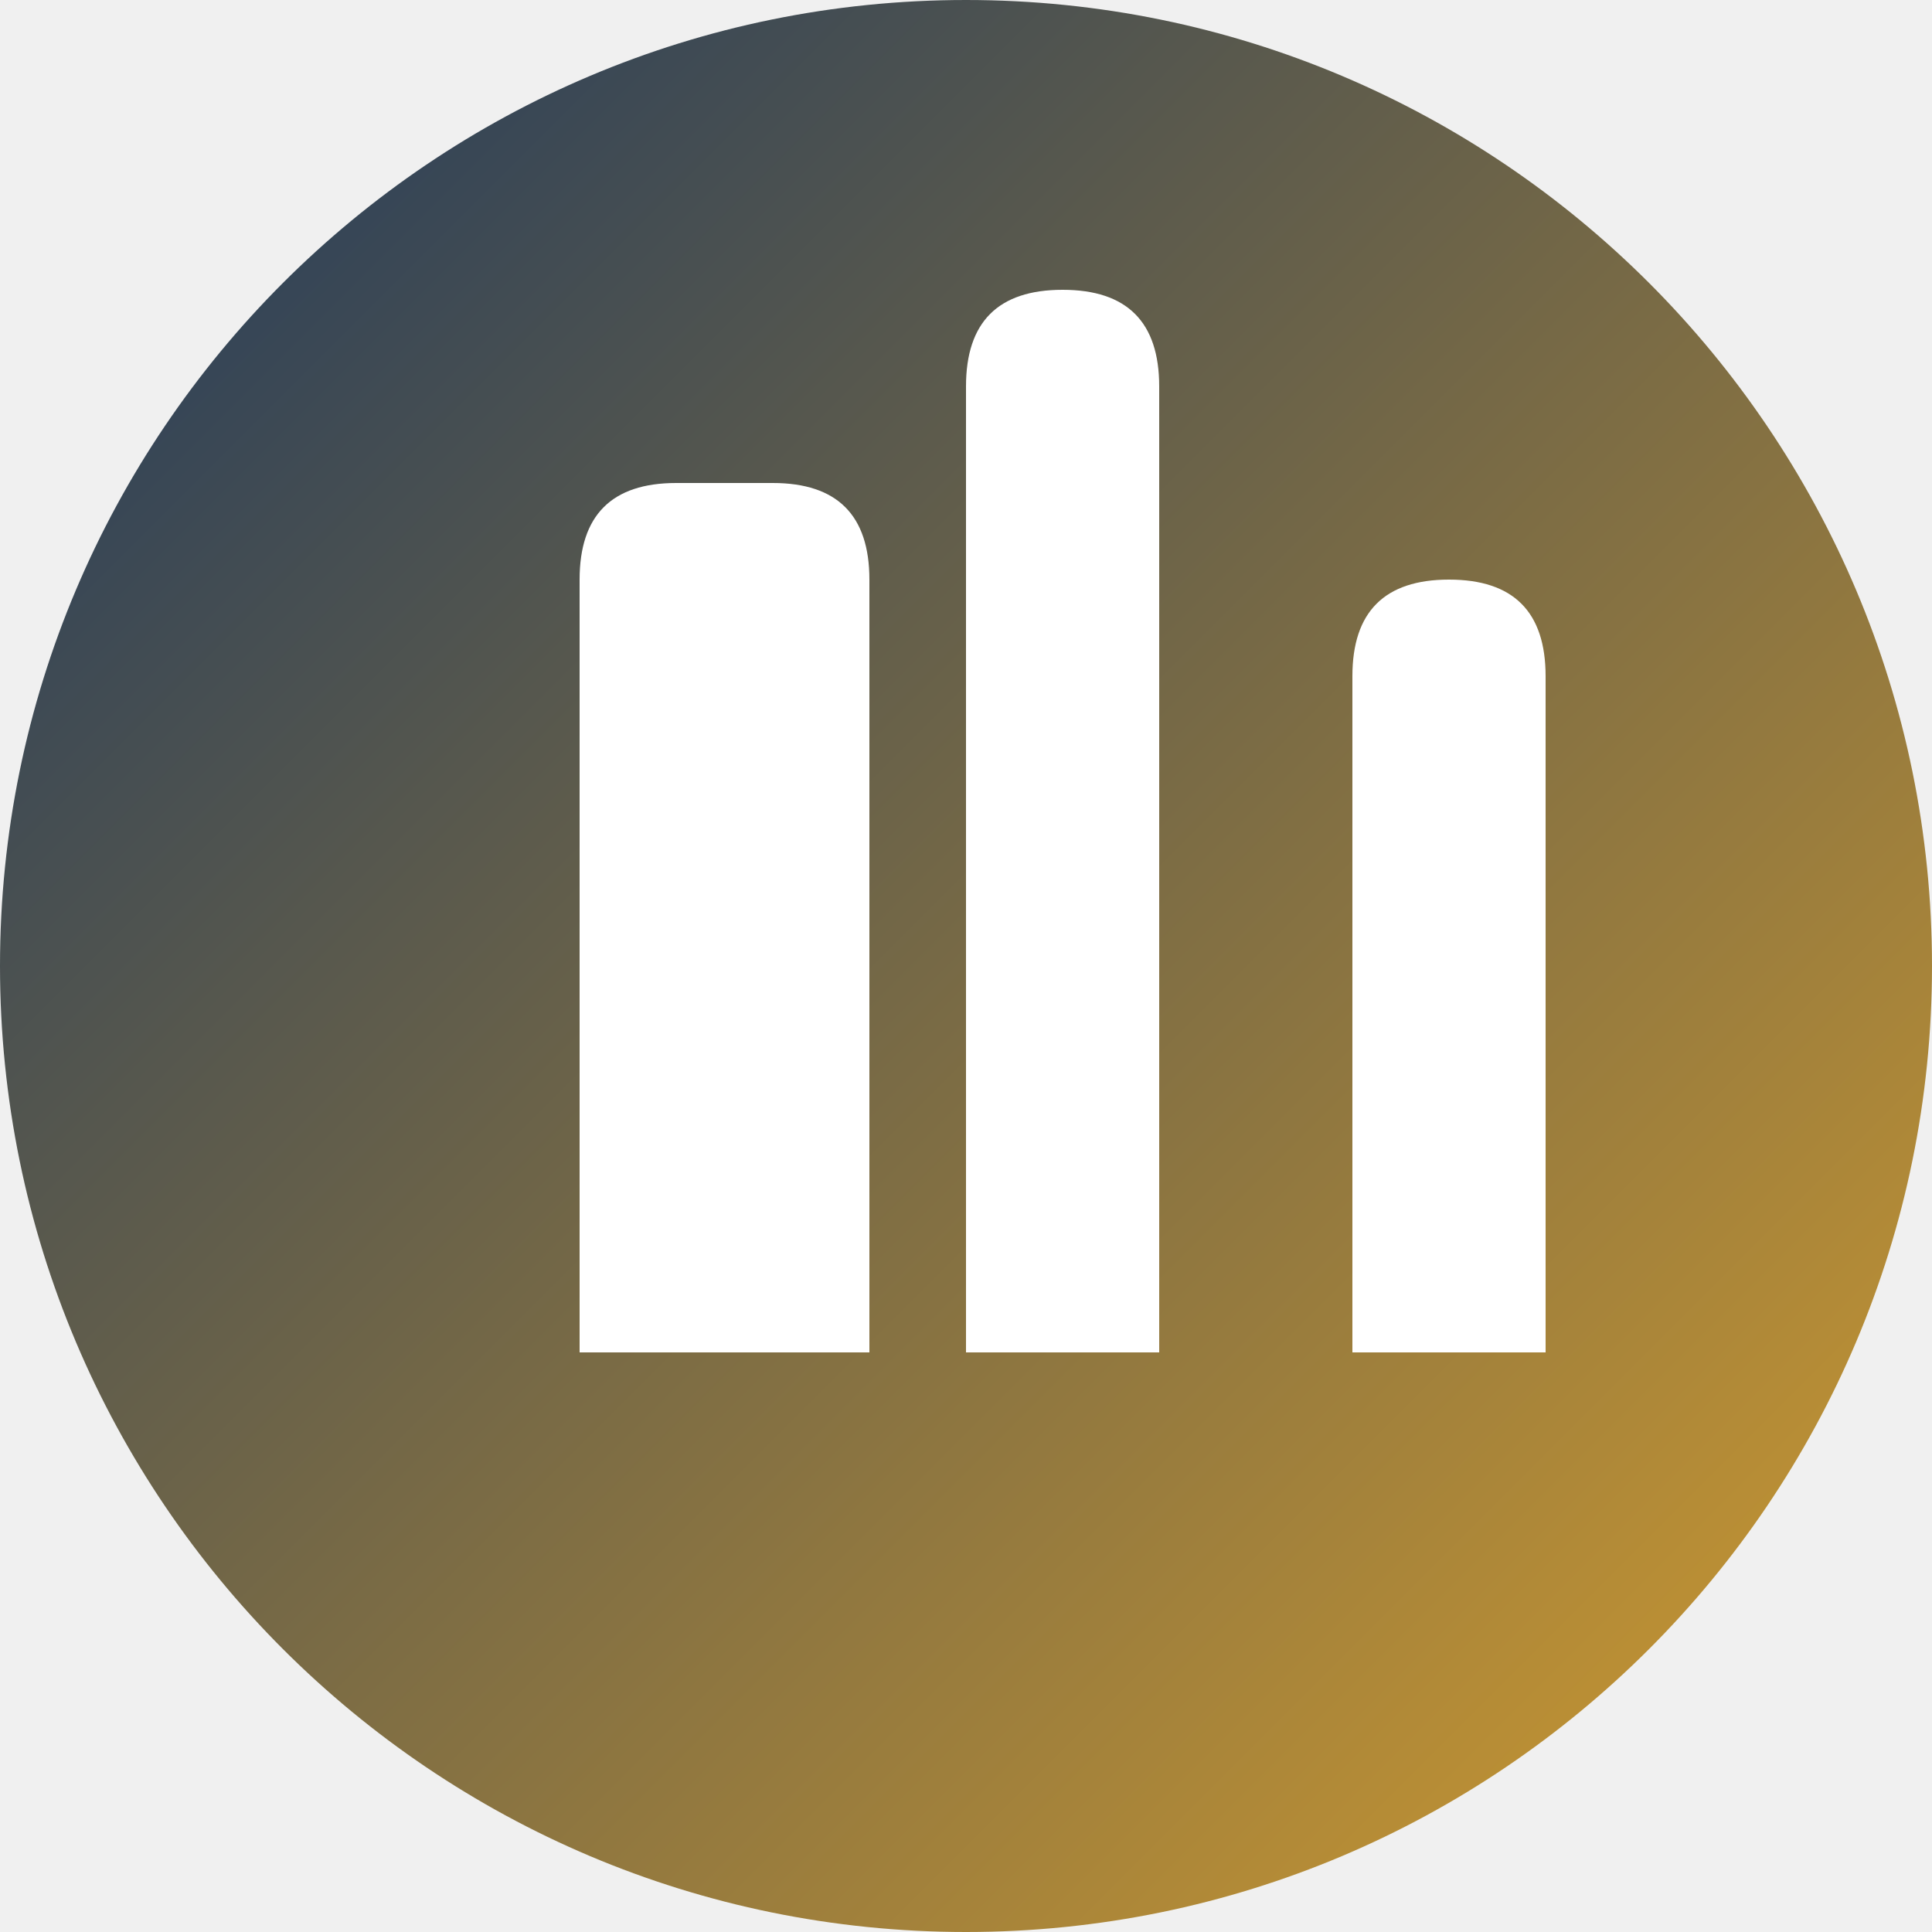
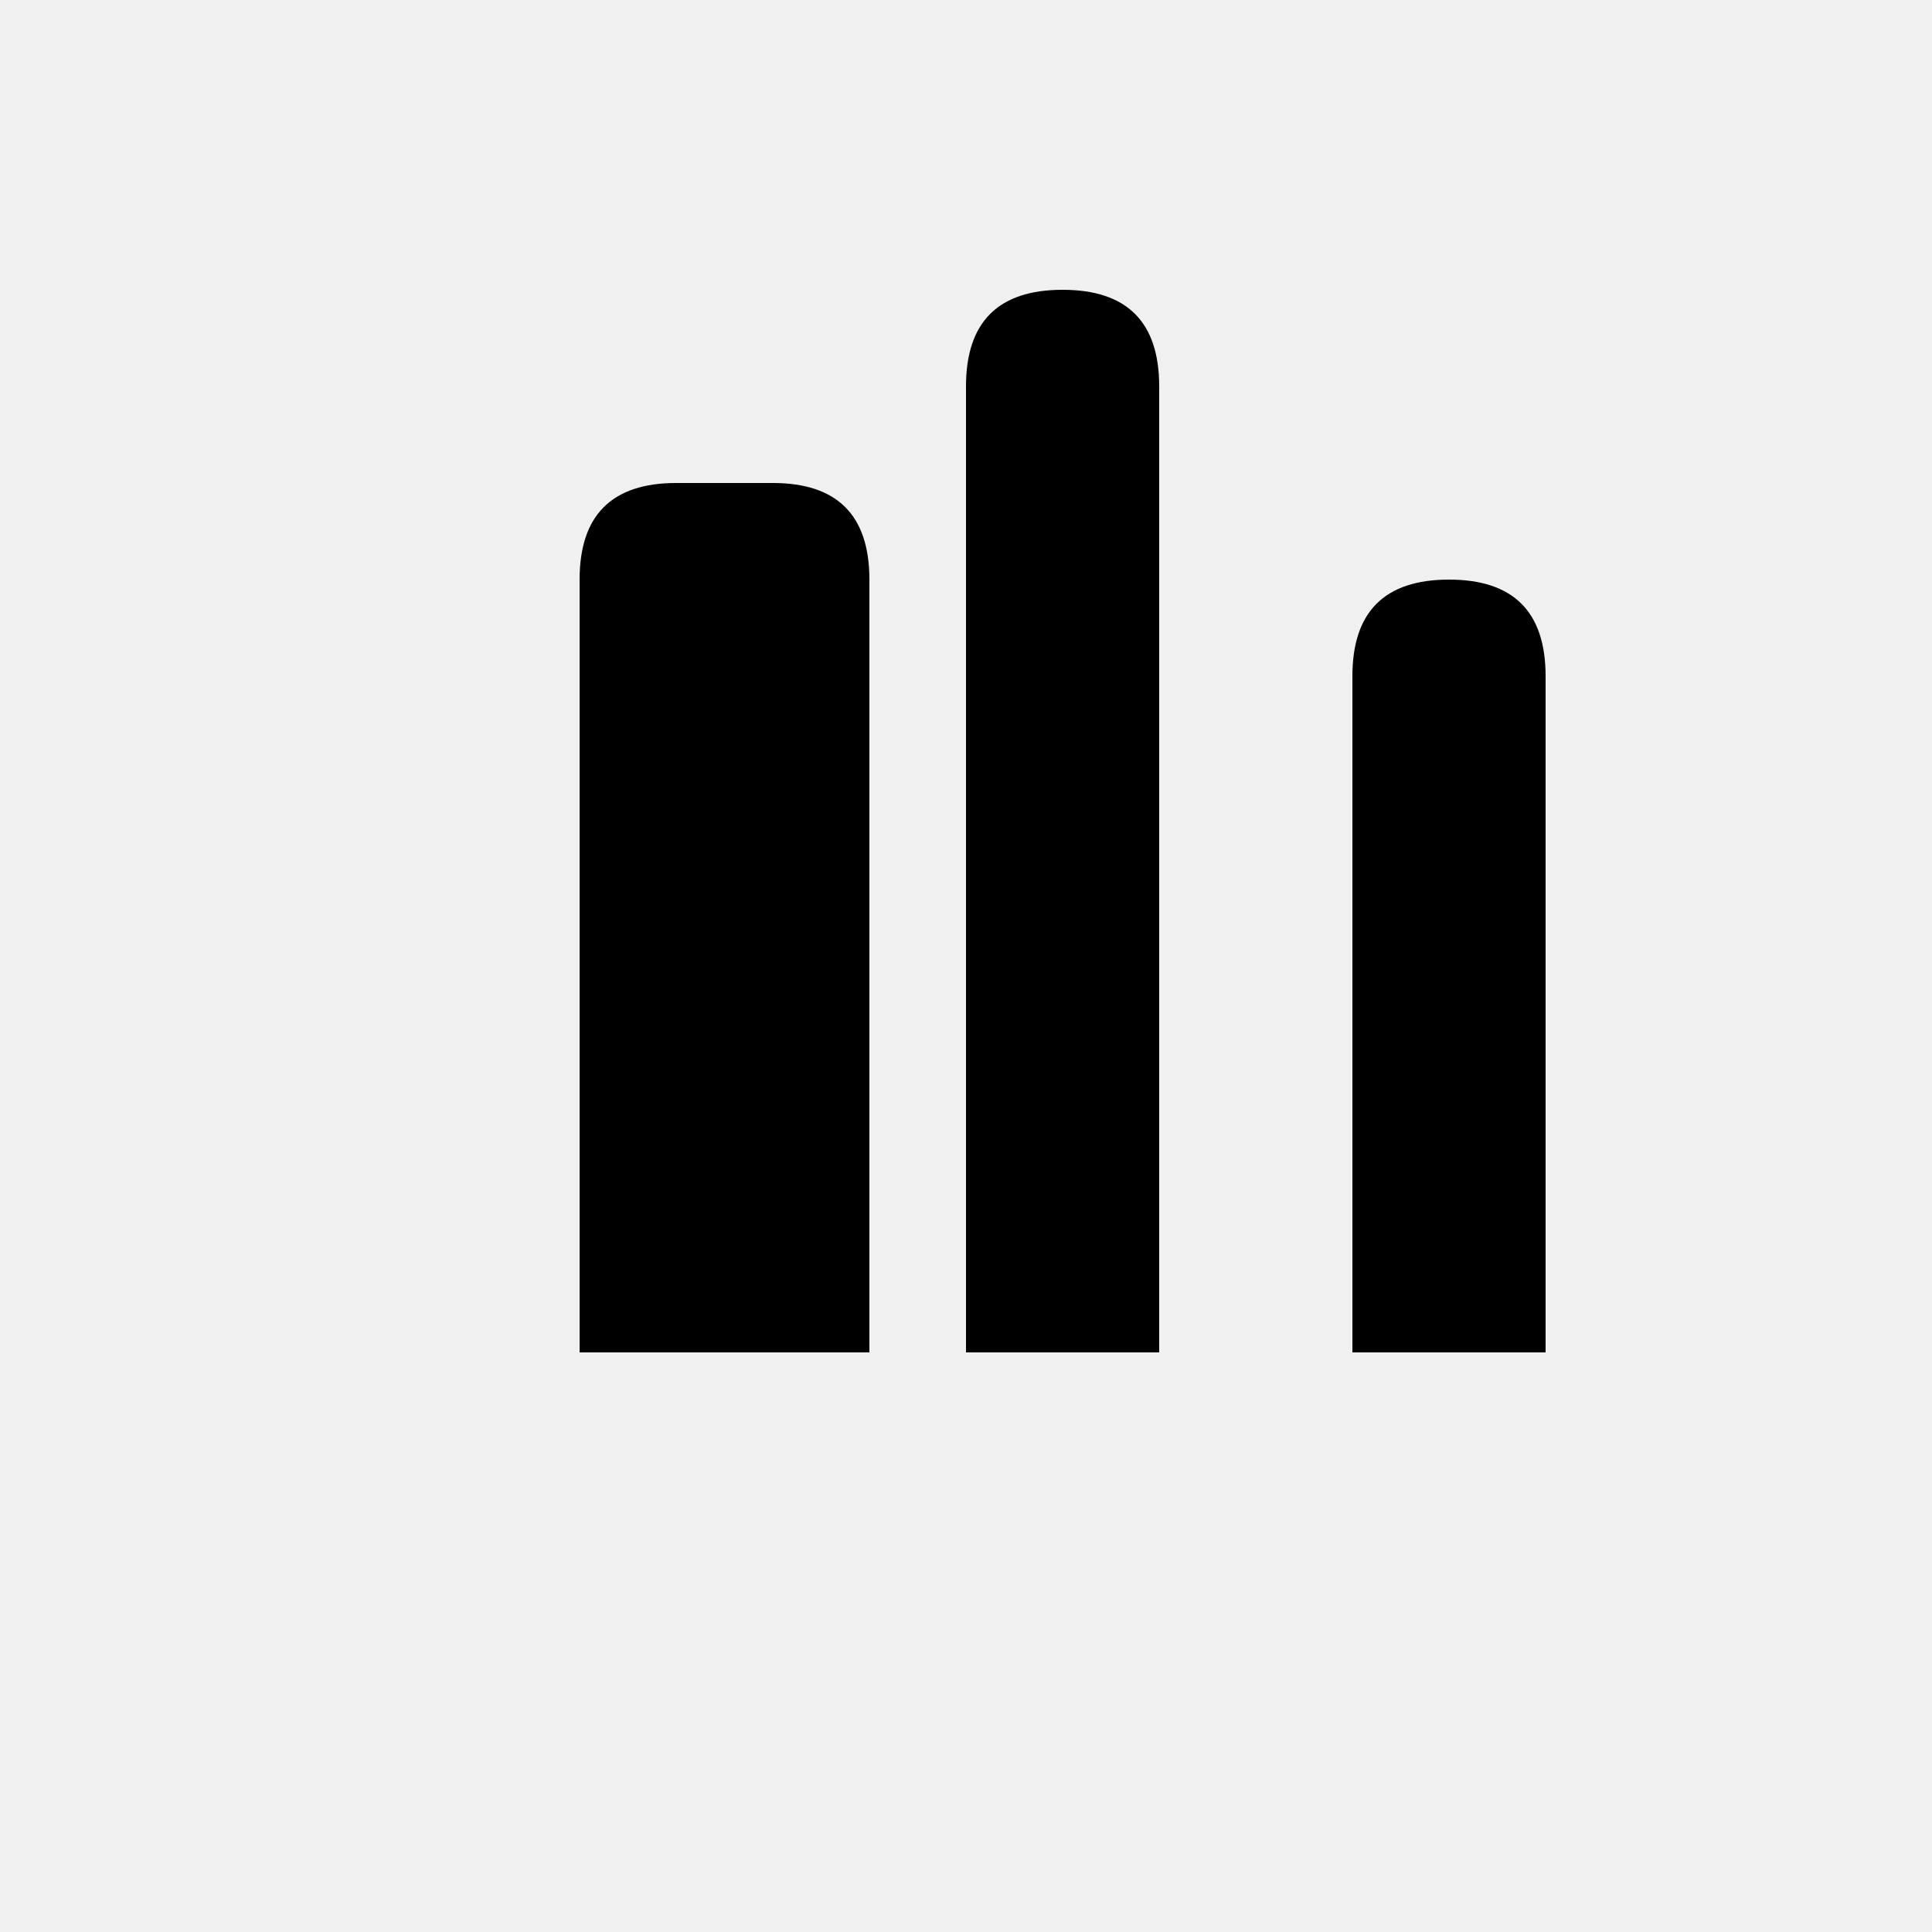
<svg xmlns="http://www.w3.org/2000/svg" viewBox="0 0 100 100">
-   <defs>
-     <linearGradient id="bg" x1="0%" y1="0%" x2="100%" y2="100%">
-       <stop offset="0%" style="stop-color:#1a365d" />
-       <stop offset="100%" style="stop-color:#d69e2e" />
-     </linearGradient>
-   </defs>
-   <circle cx="50" cy="50" r="50" fill="url(#bg)" />
-   <g fill="white">
+   <g fill="black">
    <path d="M30 70 L30 30 Q30 25 35 25 L40 25 Q45 25 45 30 L45 70 Z" />
    <path d="M50 70 L50 20 Q50 15 55 15 Q60 15 60 20 L60 70 Z" />
    <path d="M70 70 L70 35 Q70 30 75 30 Q80 30 80 35 L80 70 Z" />
  </g>
</svg>
